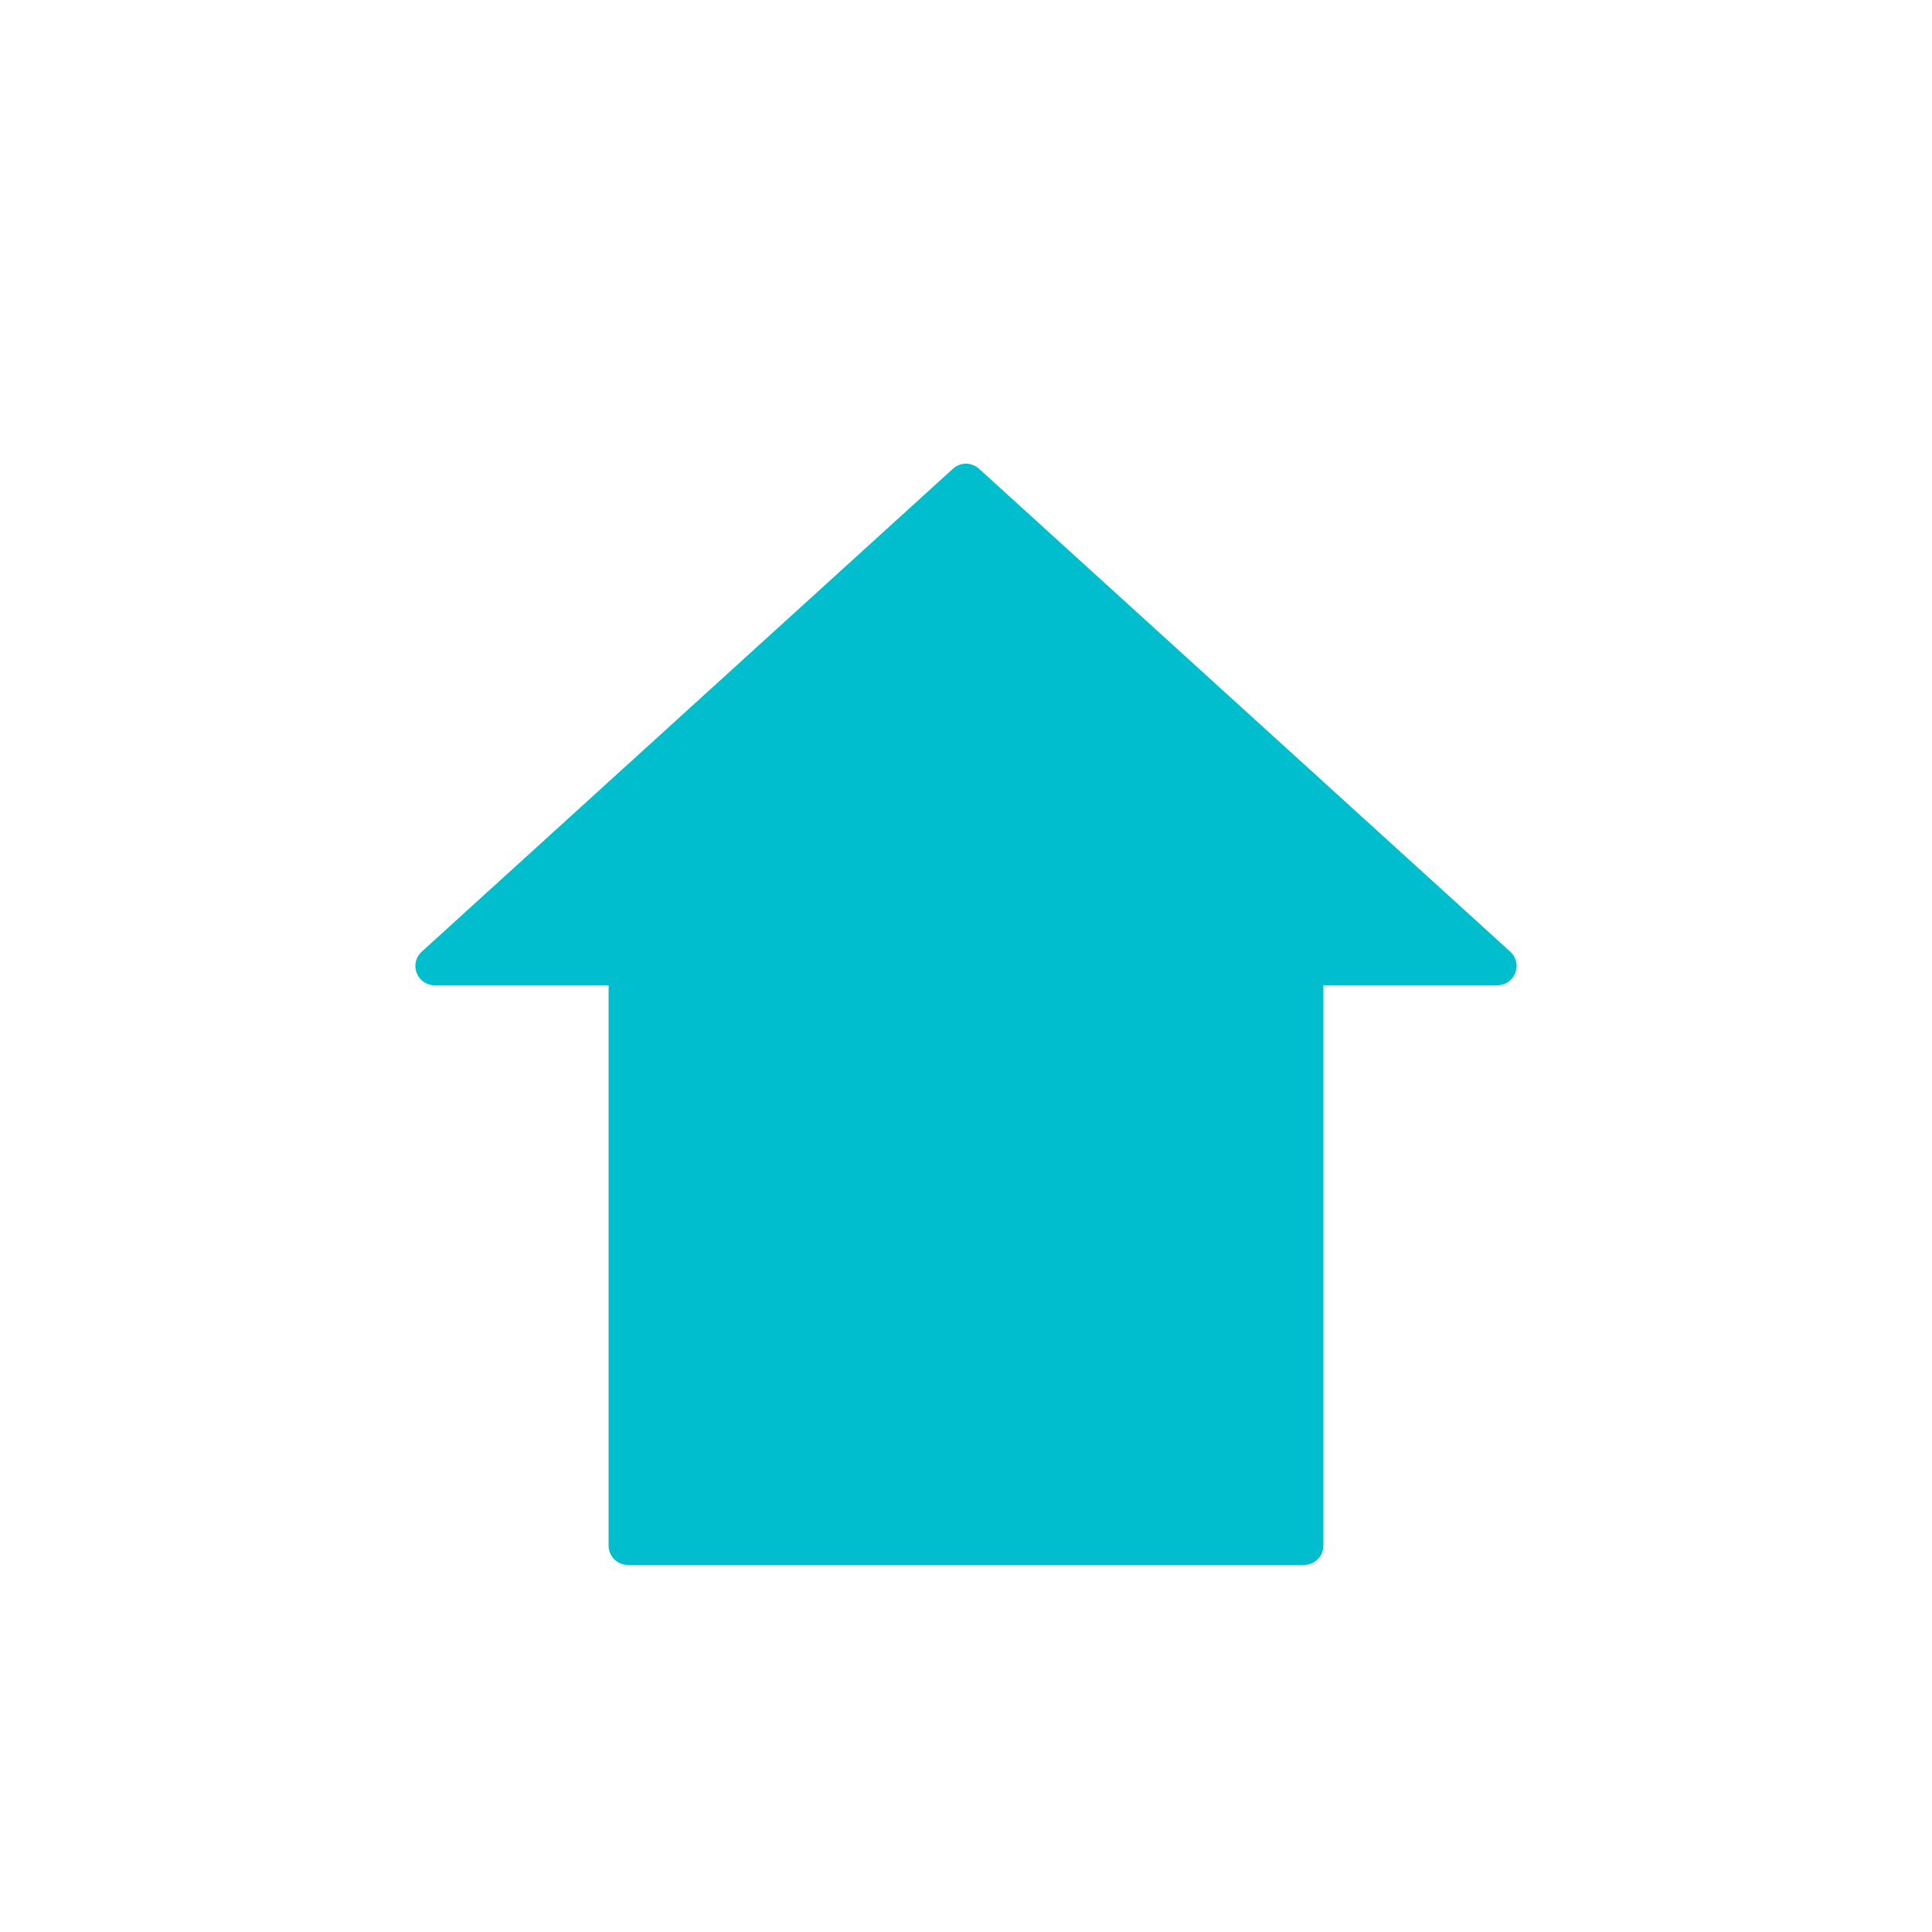
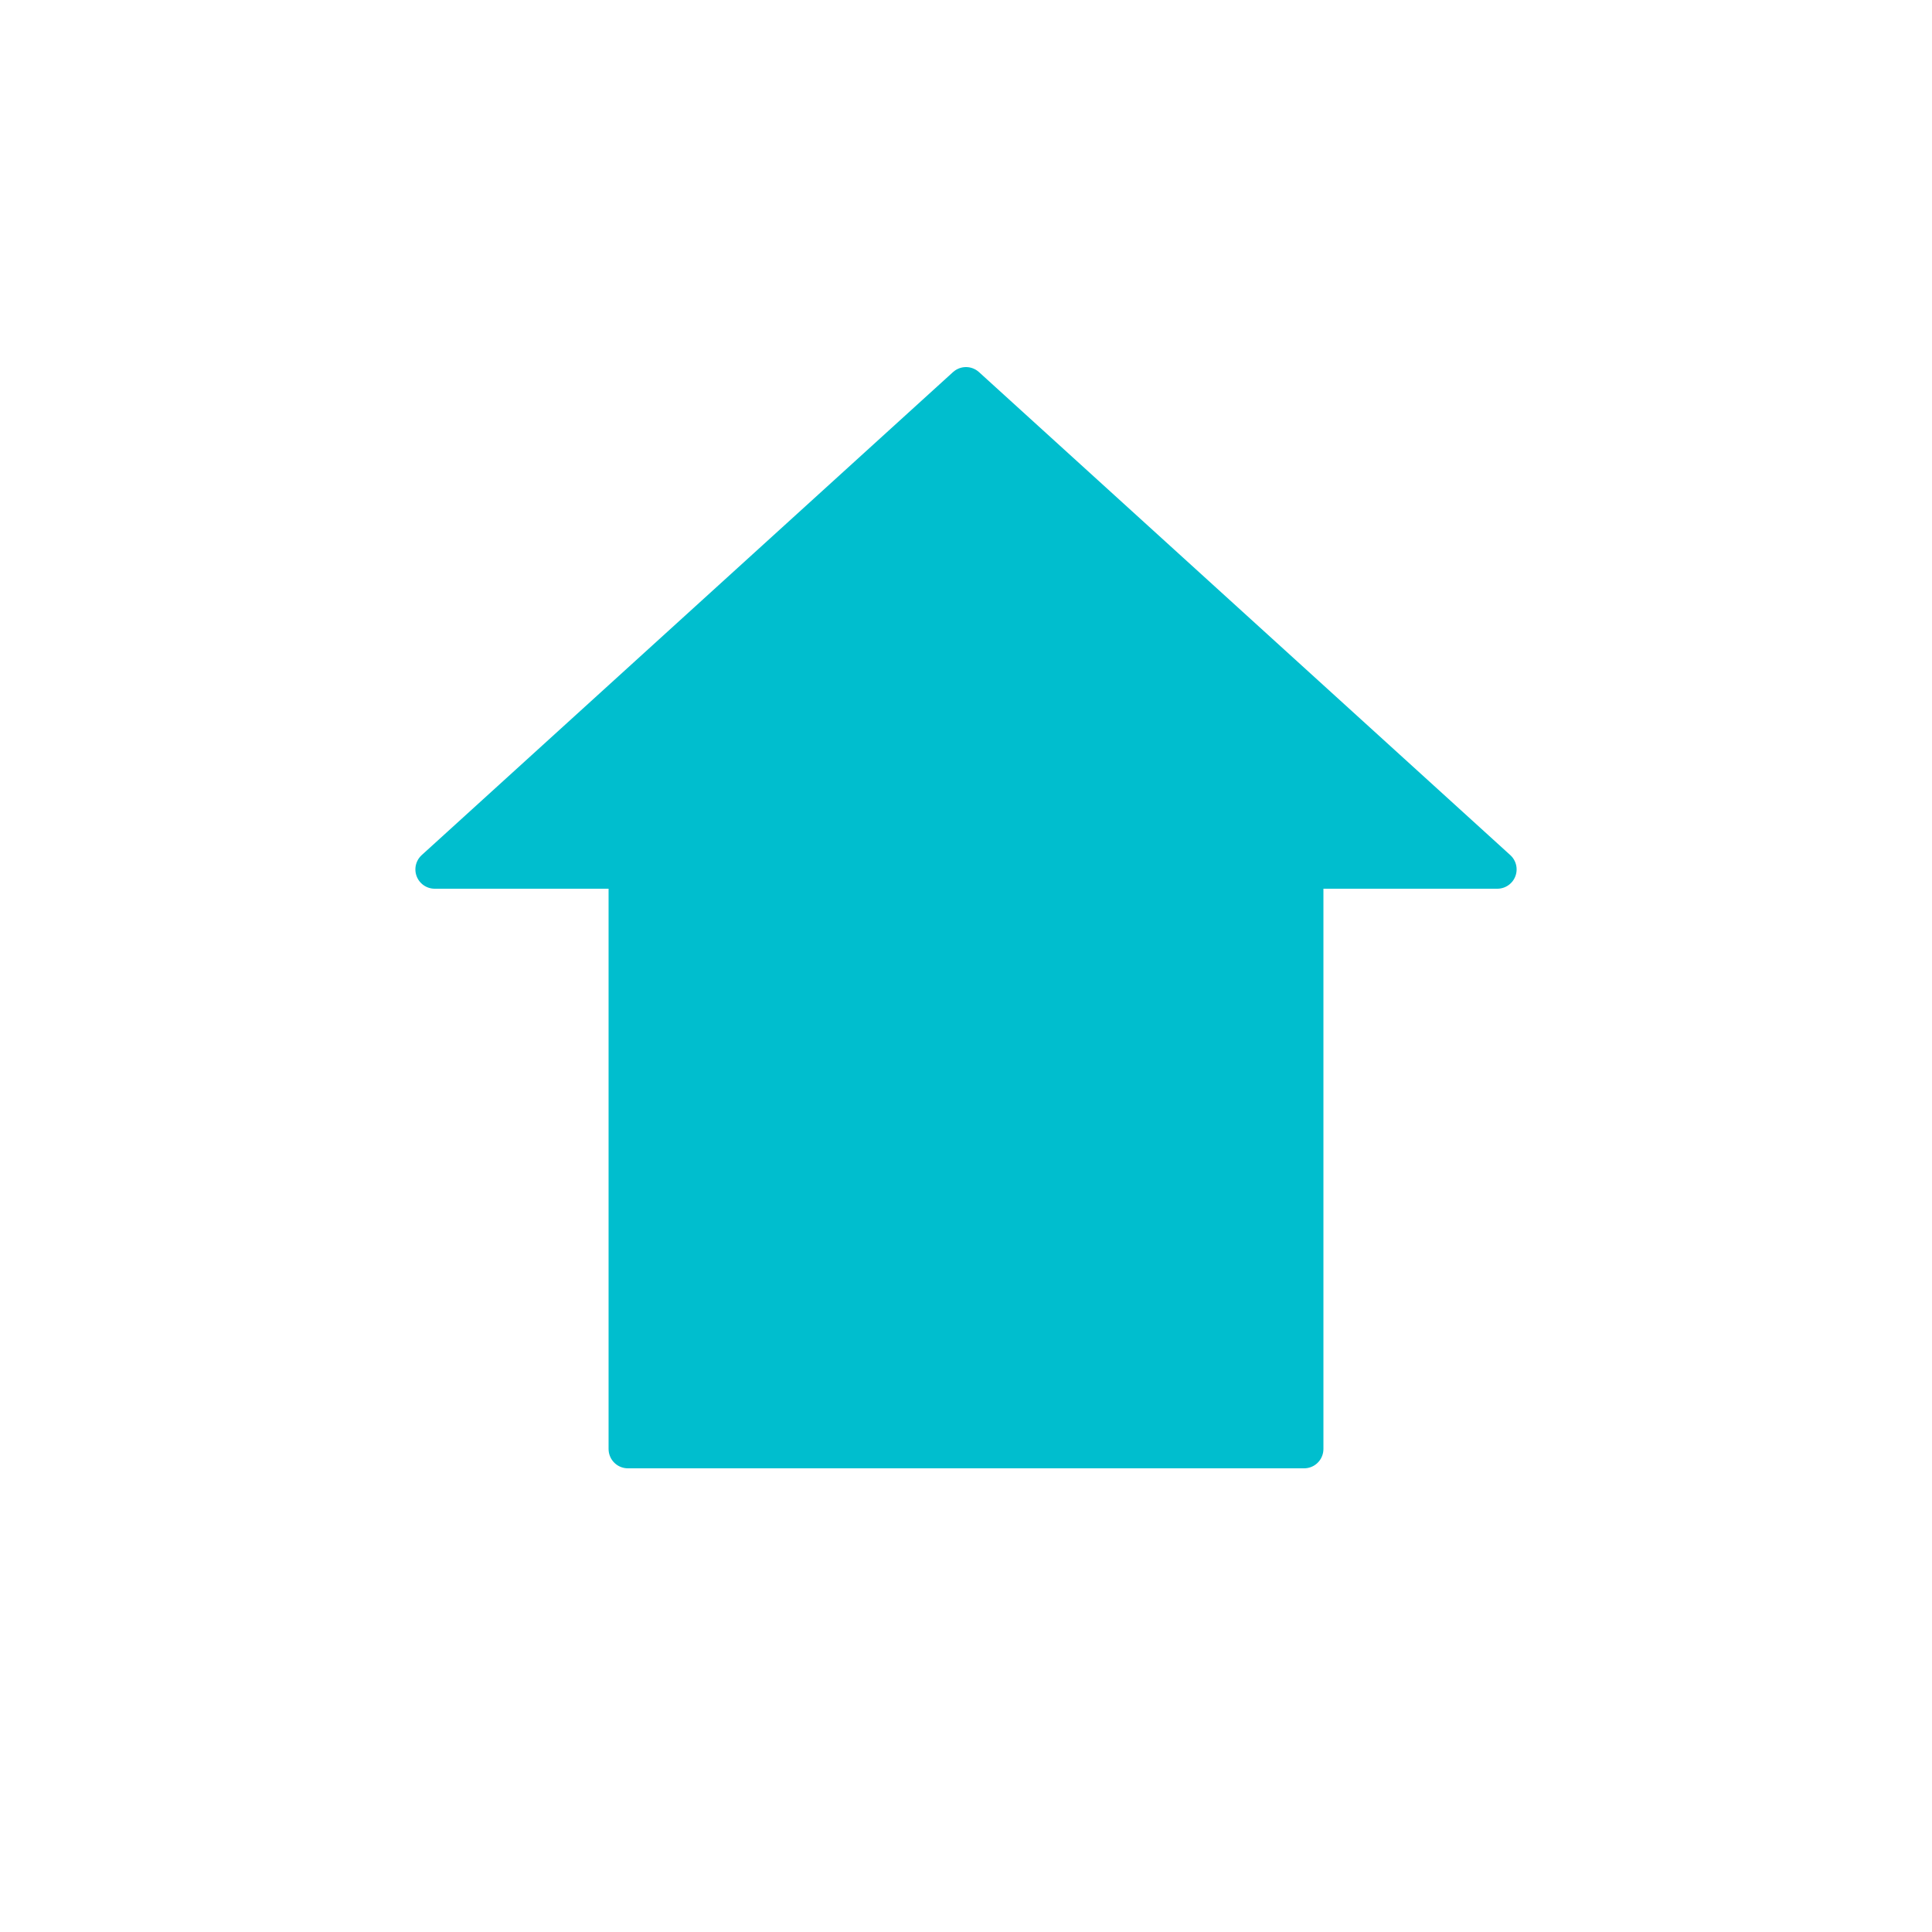
<svg xmlns="http://www.w3.org/2000/svg" width="100" height="100" preserveAspectRatio="xMidYMid meet">
-   <path d="M50 25 l27.5 25 l-10 0 l0 30 l-35 0 l0 -30 l-10 0 z" stroke="#00BECE" fill="#00BECE" stroke-width="2" stroke-linejoin="round" />
+   <path d="M50 20 l27.5 25 l-10 0 l0 30 l-35 0 l0 -30 l-10 0 z" stroke="#00BECE" fill="#00BECE" stroke-width="2" stroke-linejoin="round" />
</svg>
